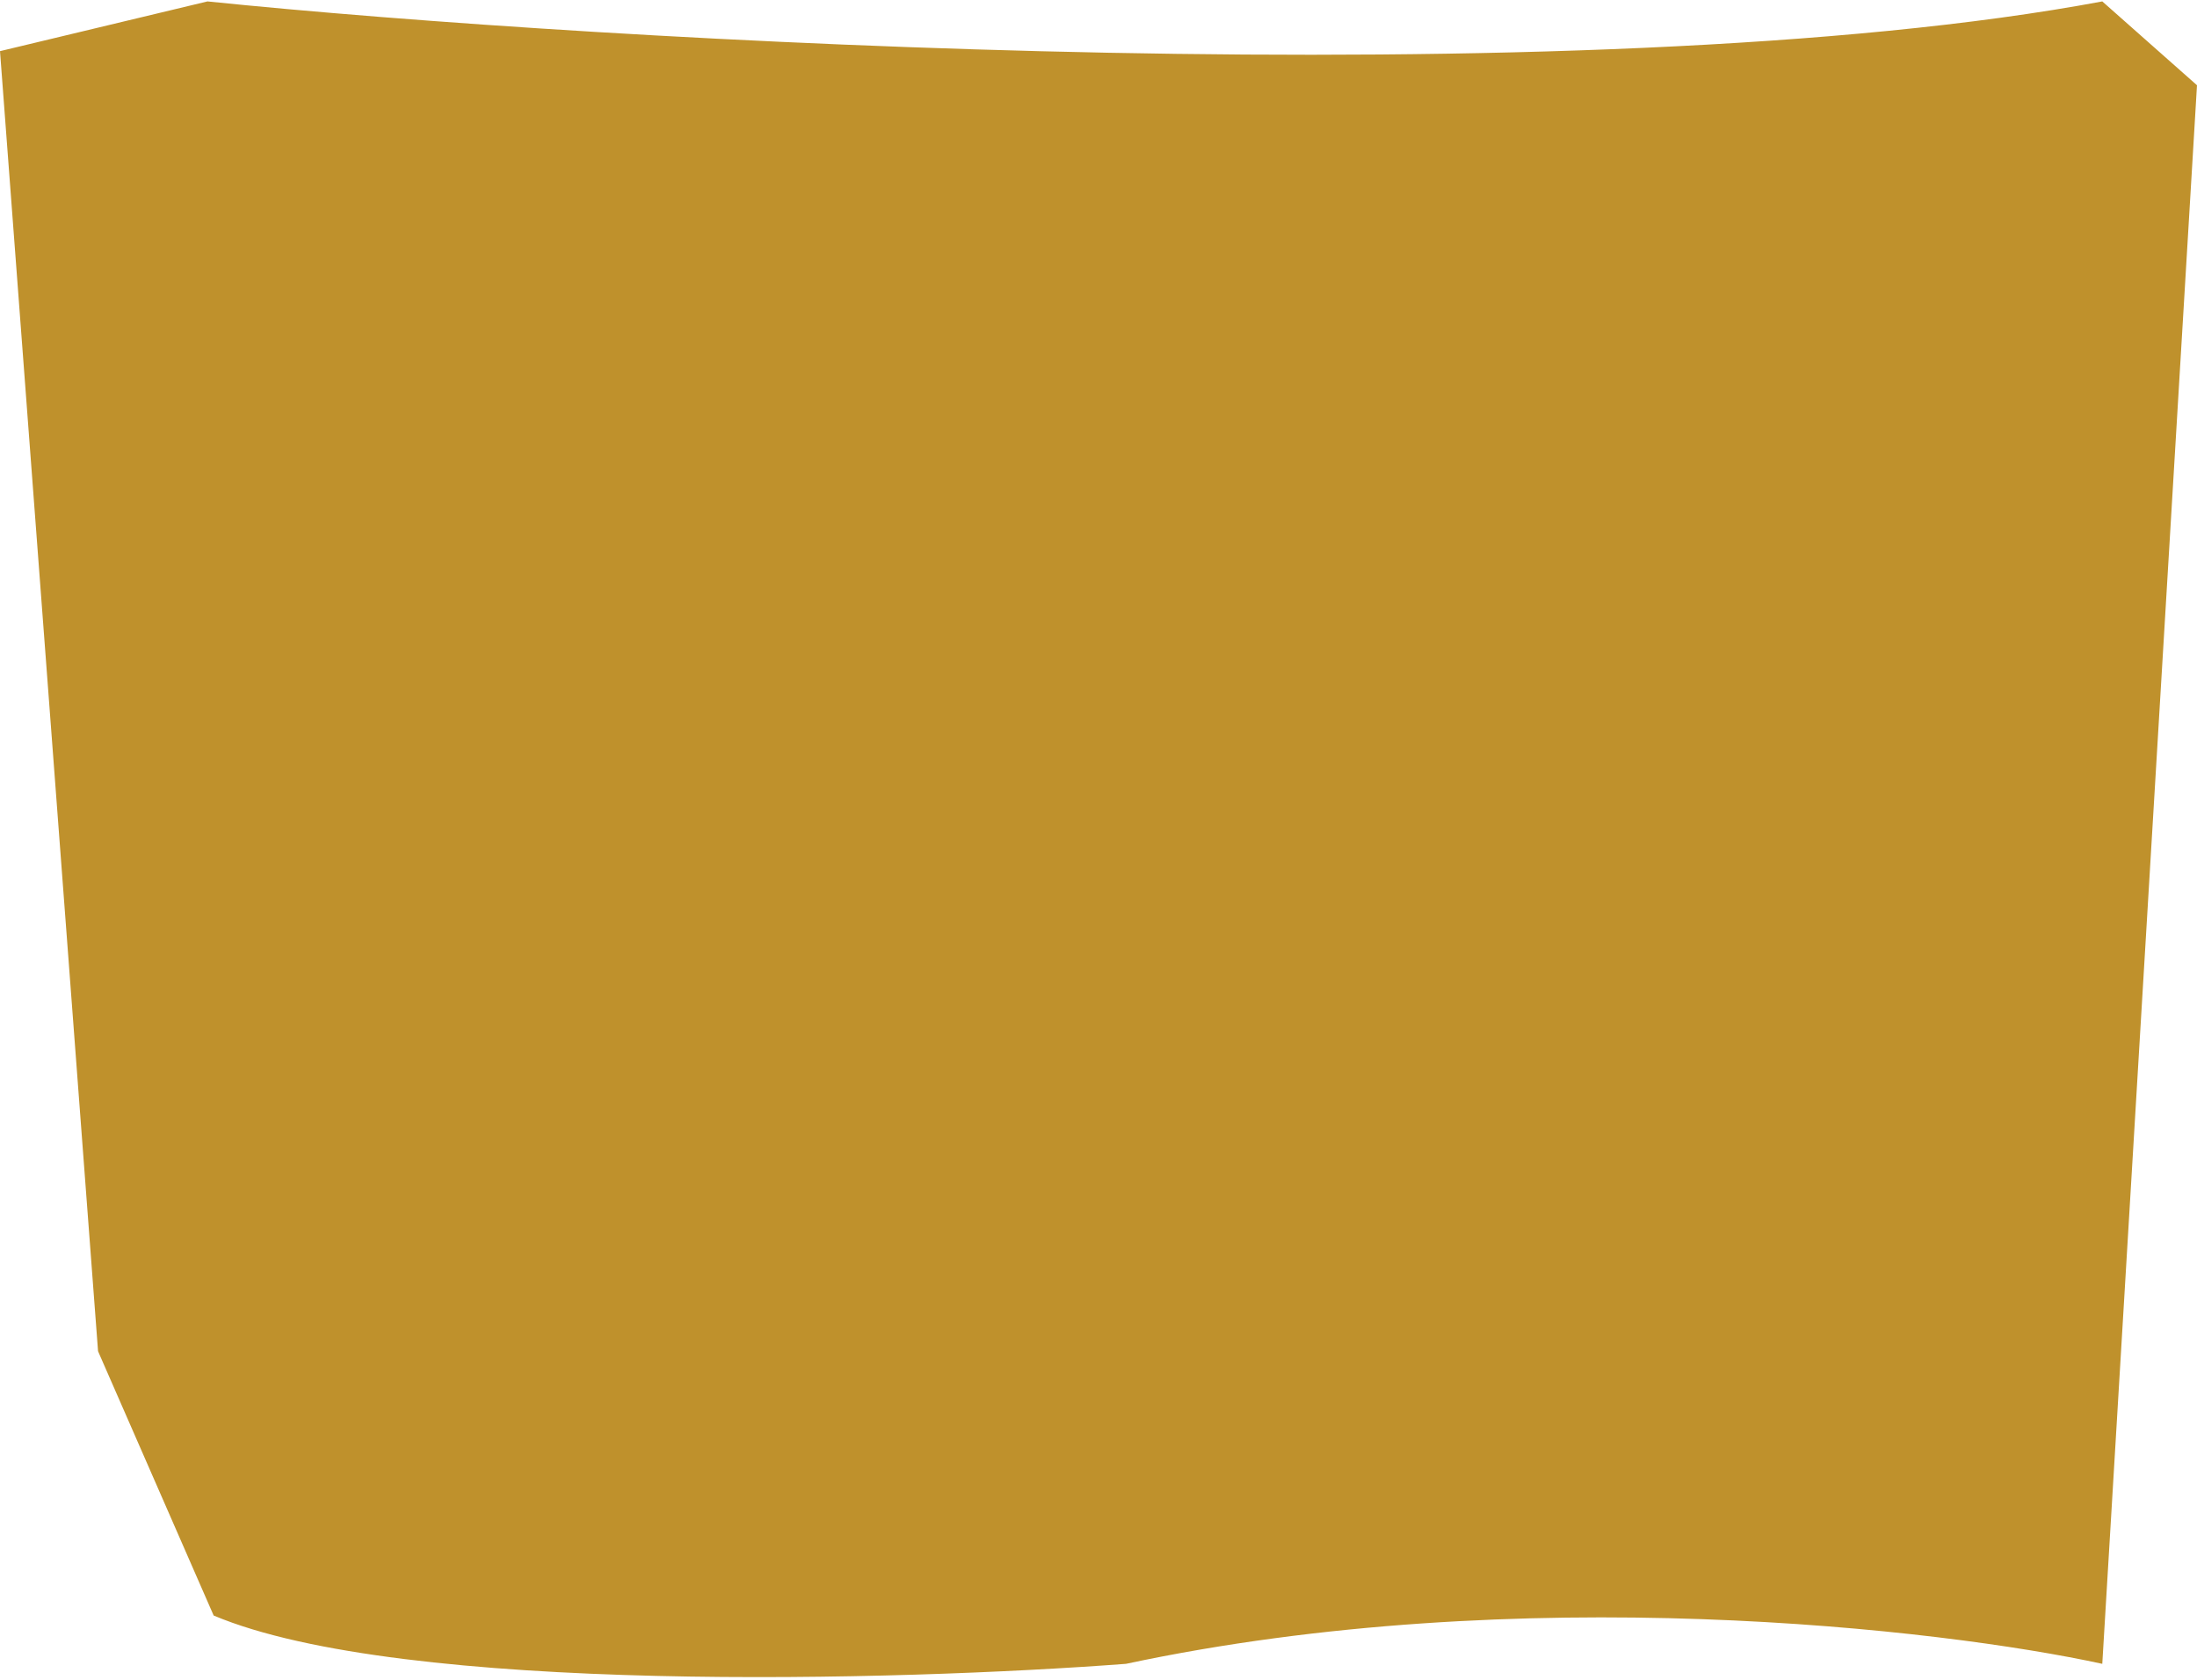
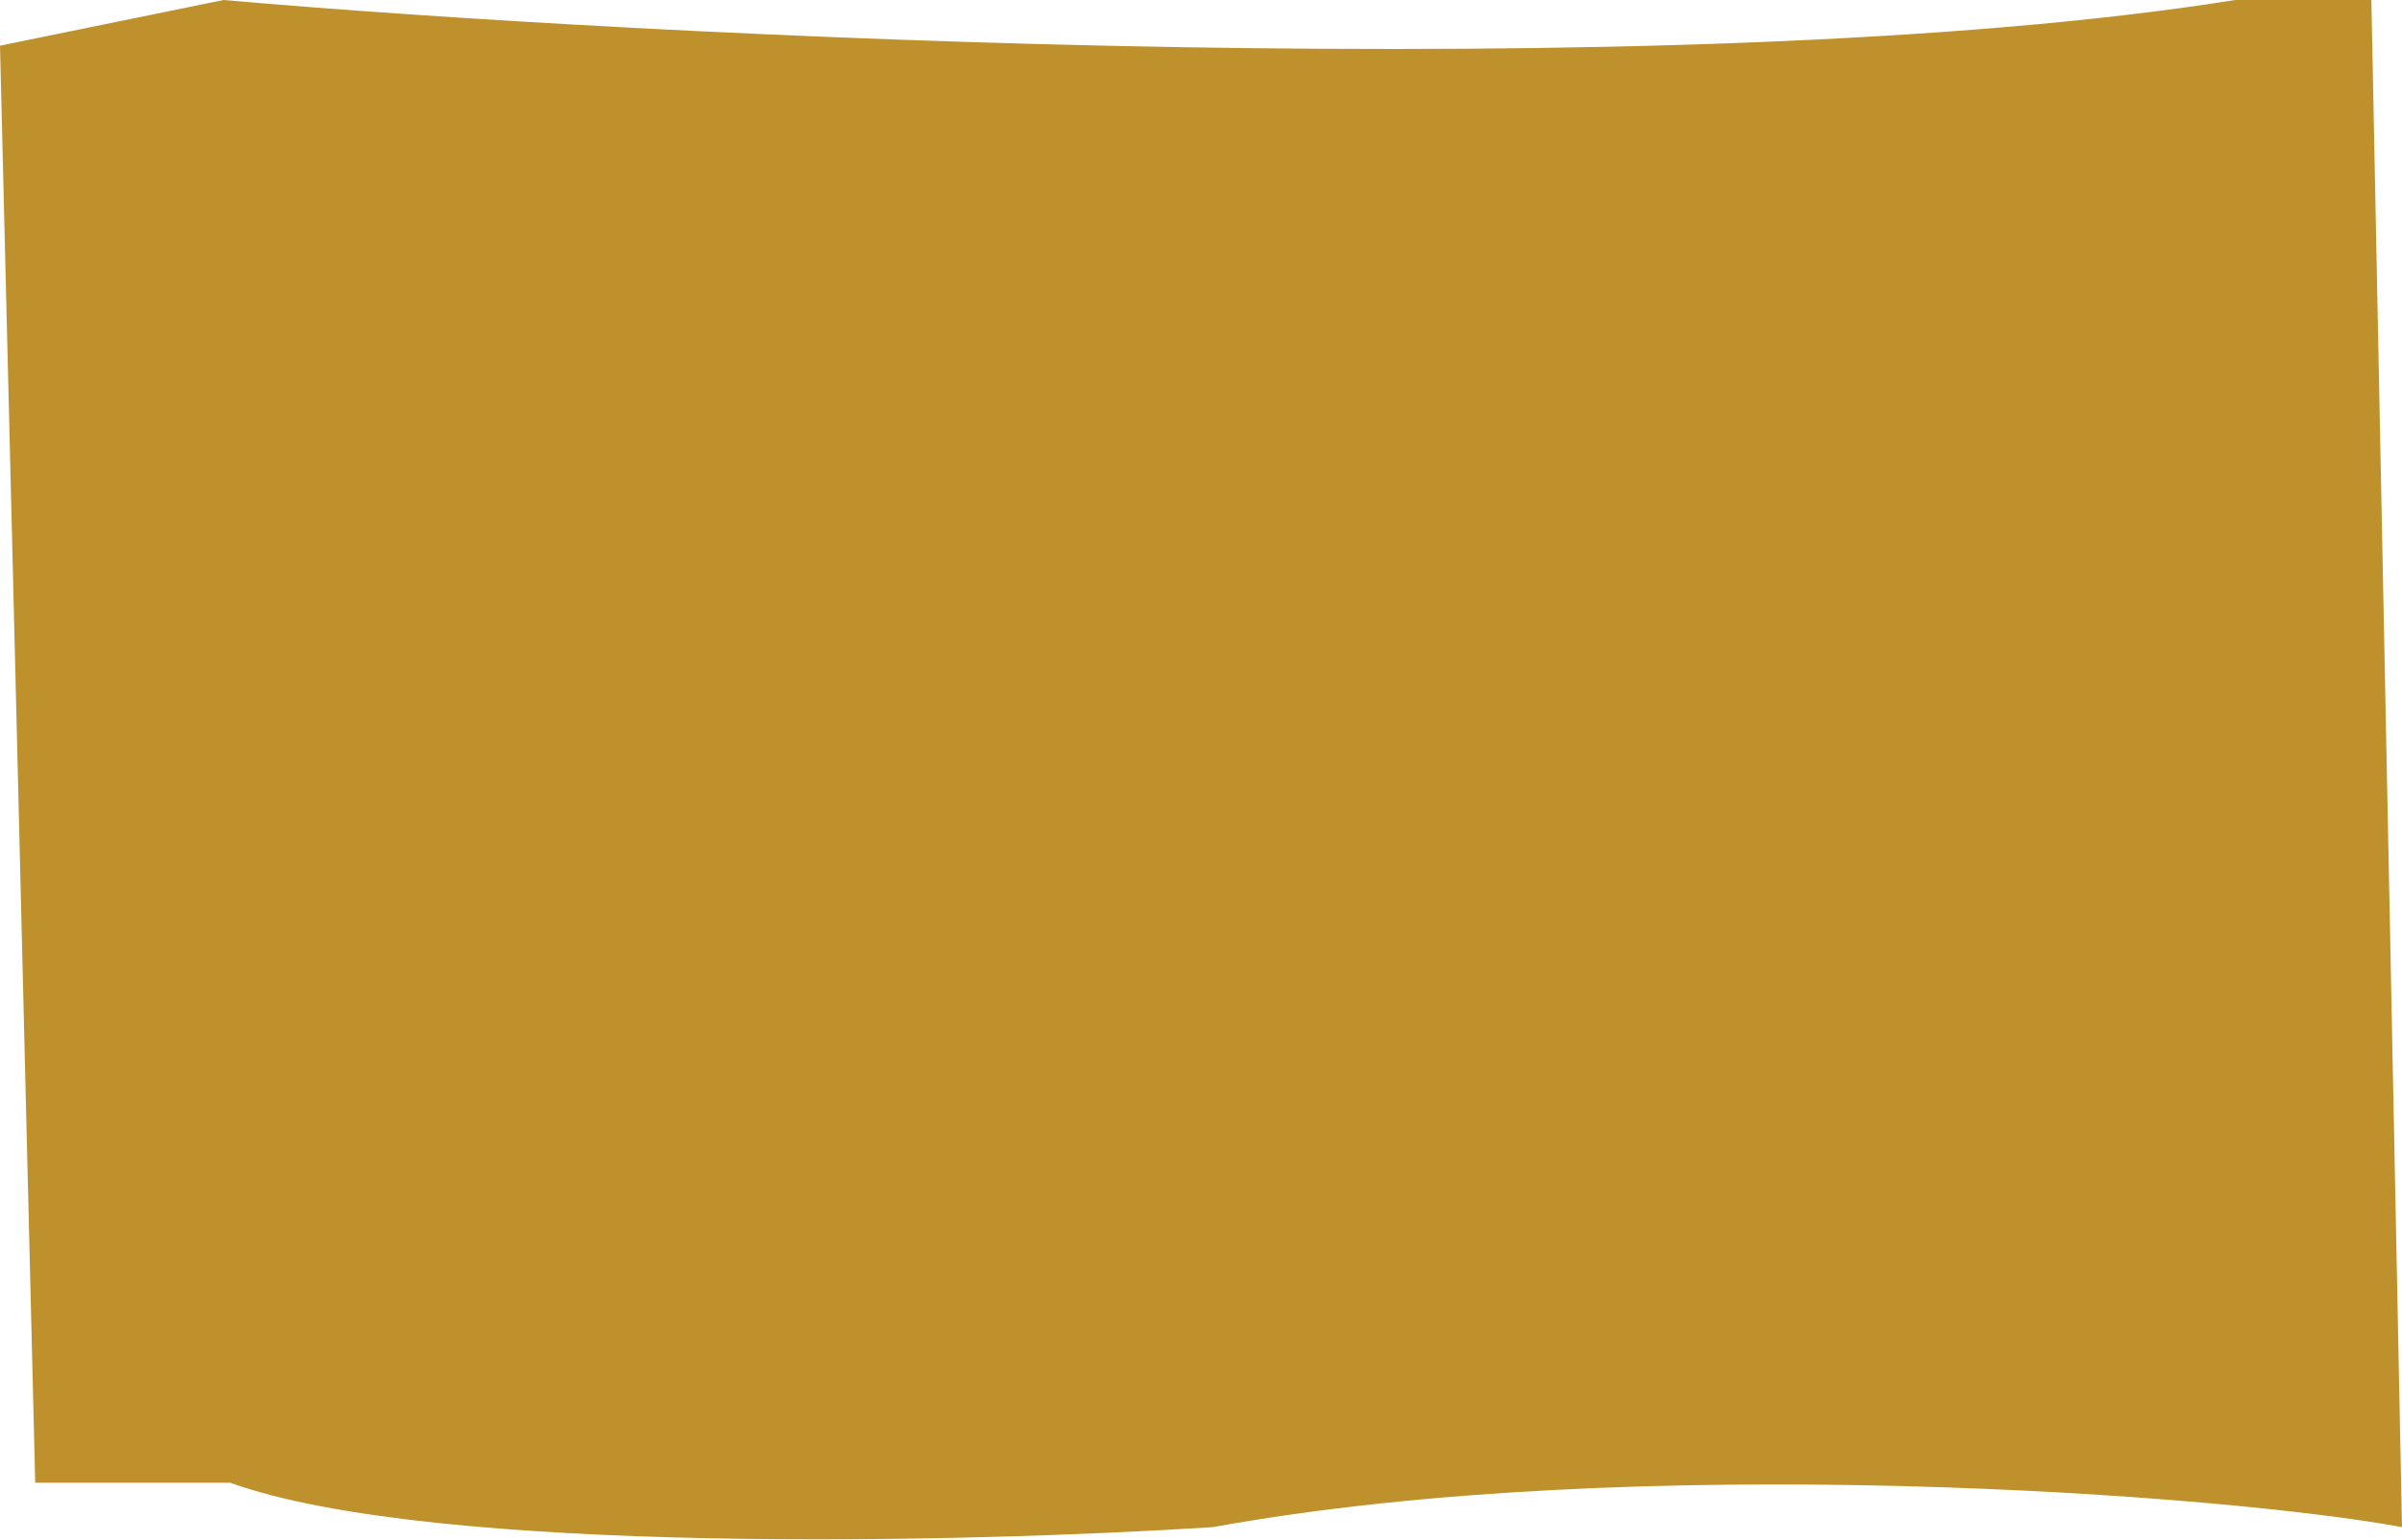
- <svg xmlns="http://www.w3.org/2000/svg" width="773" height="591" viewBox="0 0 773 591" fill="none">
-   <path d="M739.676 0.5C558.076 34.5 210.833 14.667 73 0.5L0 18L34.5 475.5L75.175 568.5C141.576 596.5 316.842 591.5 396.176 585.5C534.976 555.9 683.009 573.167 739.676 585.5L773 30L739.676 0.5Z" fill="#BF912C" />
+ <svg xmlns="http://www.w3.org/2000/svg" width="919" height="589" viewBox="0 0 919 589" fill="none">
+   <path d="M855.156 0C642.421 33.961 246.98 14.15 85.516 0L0 17.48L13.472 567.352H88.064C165.848 595.32 371.164 590.326 464.099 584.333C626.695 554.767 852.618 572.014 919 584.333L907.286 0H855.156Z" fill="#BF912C" />
</svg>
